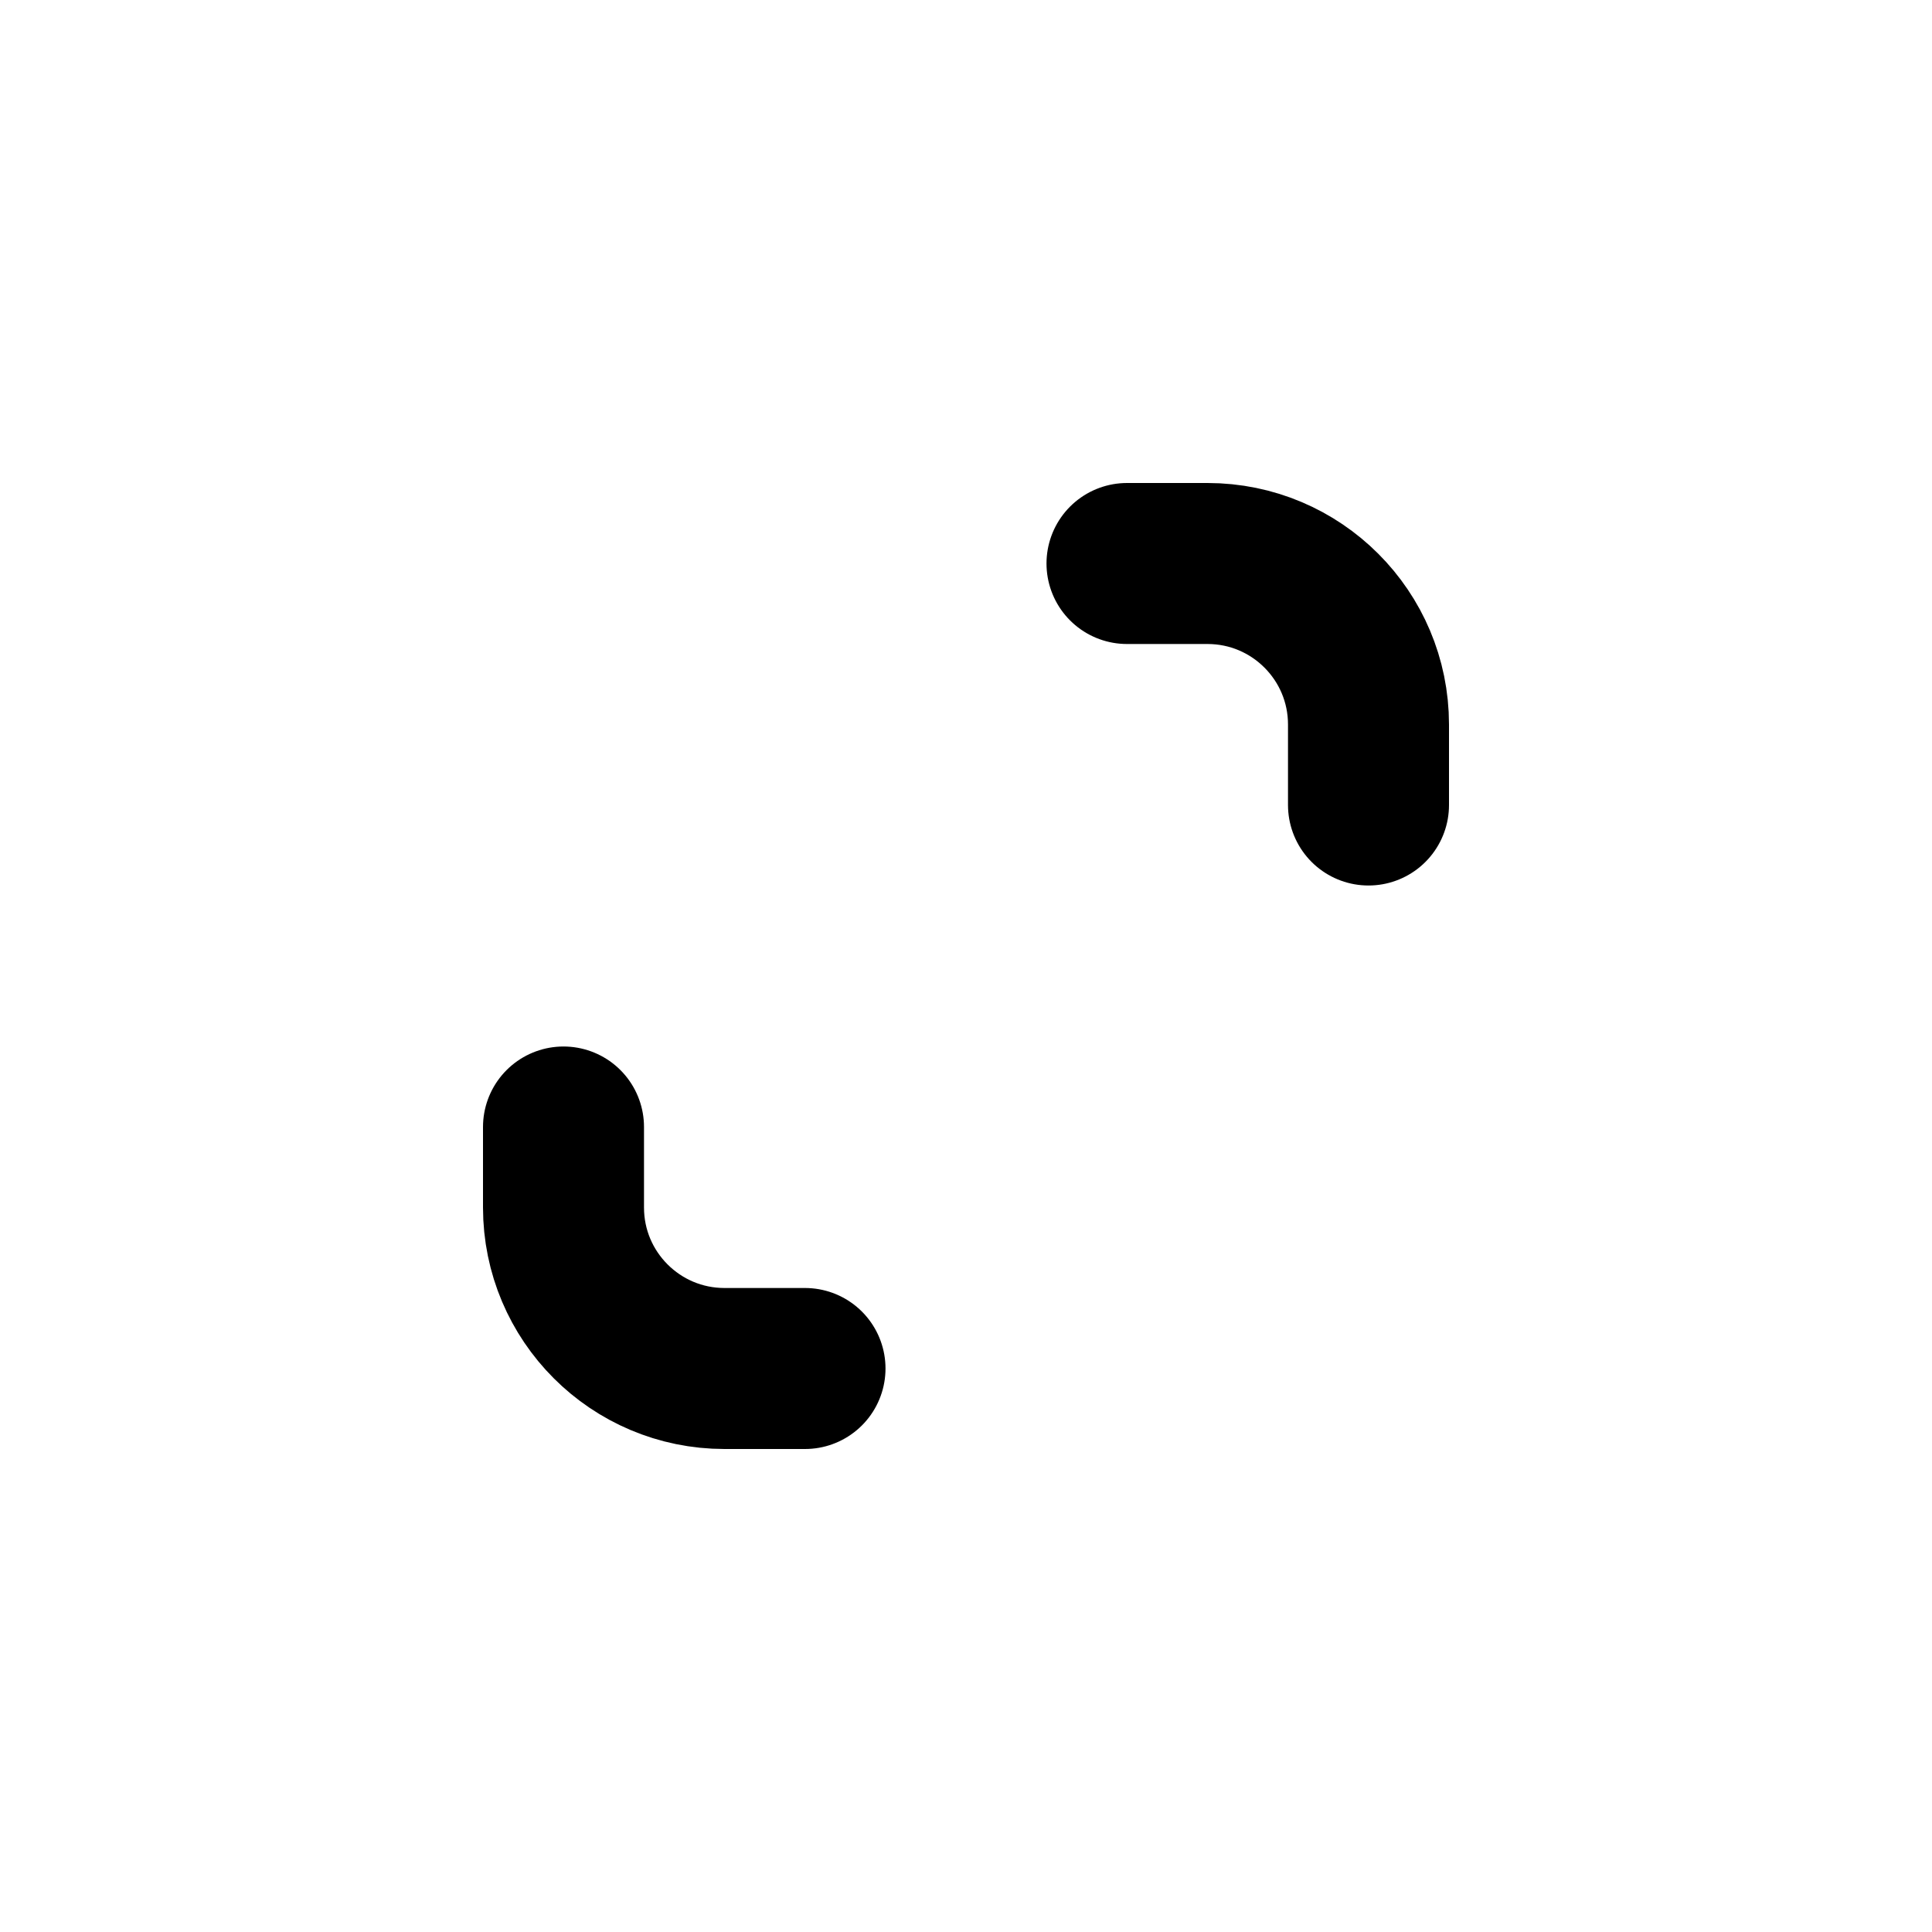
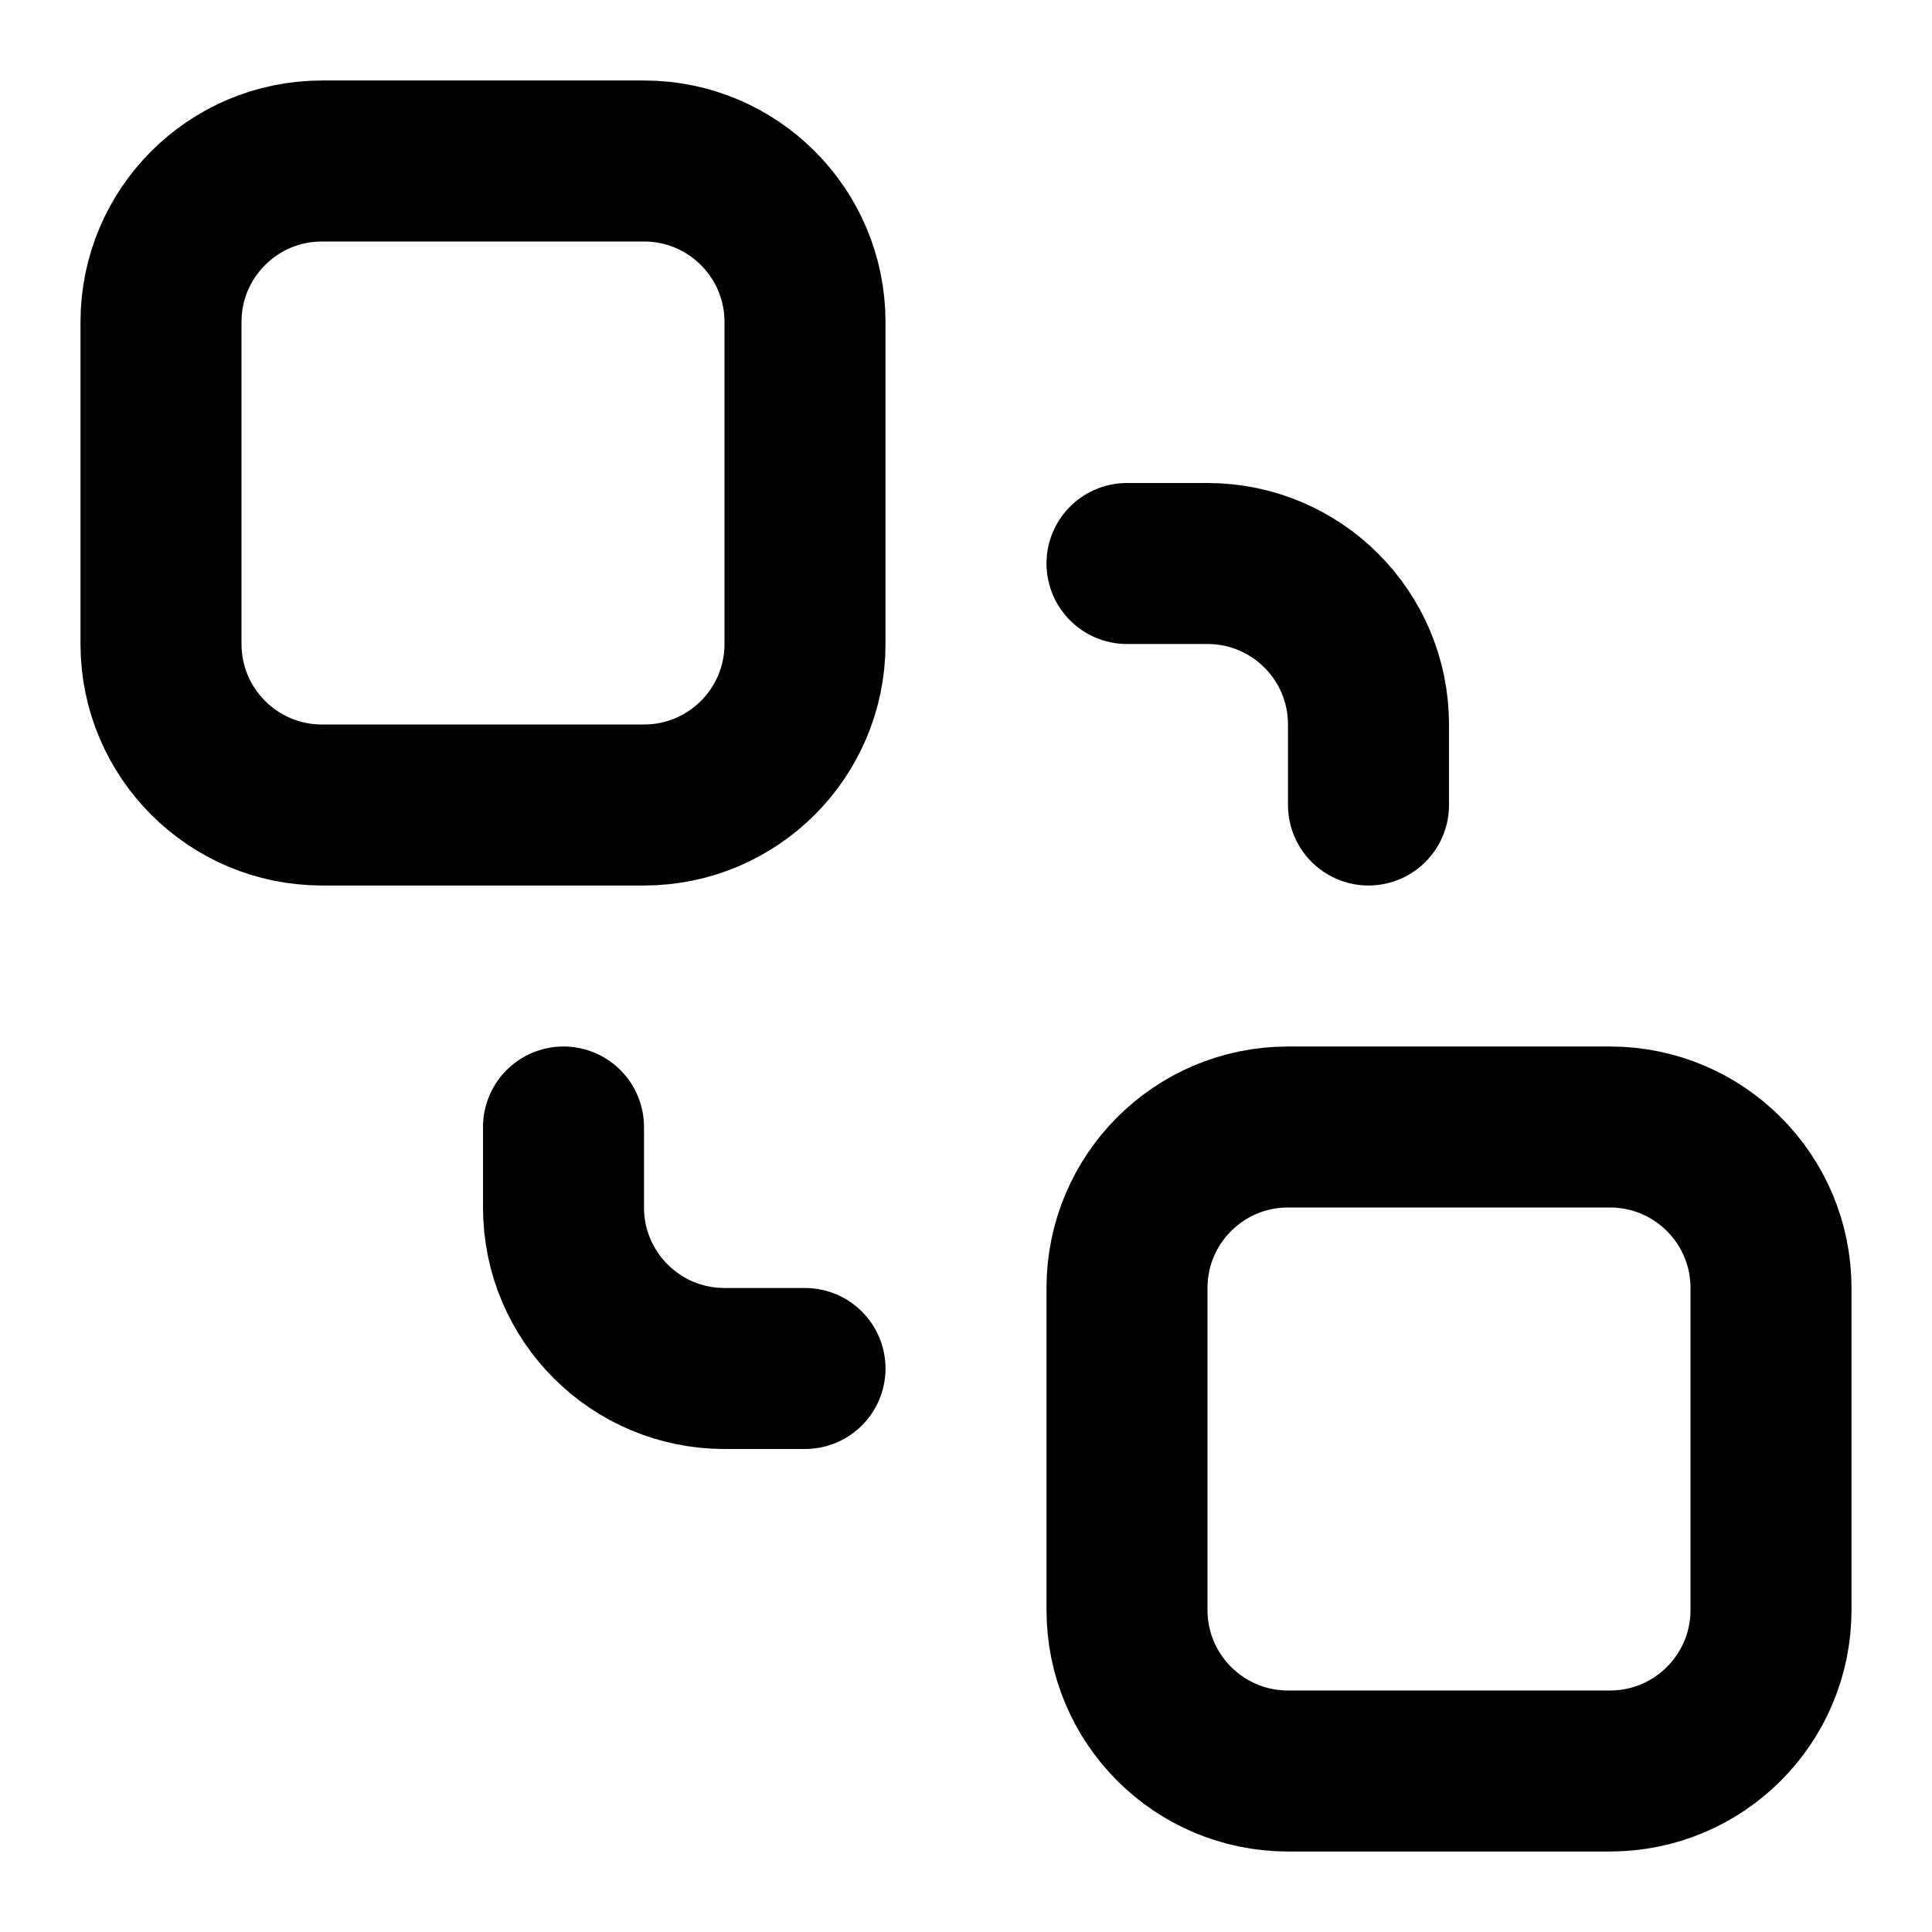
<svg xmlns="http://www.w3.org/2000/svg" class="lucide lucide-send-to-back" viewBox="0 0 24 24" fill="none" stroke="currentColor" stroke-width="2" stroke-linecap="round" stroke-linejoin="round">
-   <rect x="14" y="14" rx="2" />
-   <rect x="2" y="2" rx="2" />
+   <rect x="14" y="14" width="8" height="8" rx="2" />
+   <rect x="2" y="2" width="8" height="8" rx="2" />
  <path d="M7 14v1a2 2 0 0 0 2 2h1" />
  <path d="M14 7h1a2 2 0 0 1 2 2v1" />
</svg>
